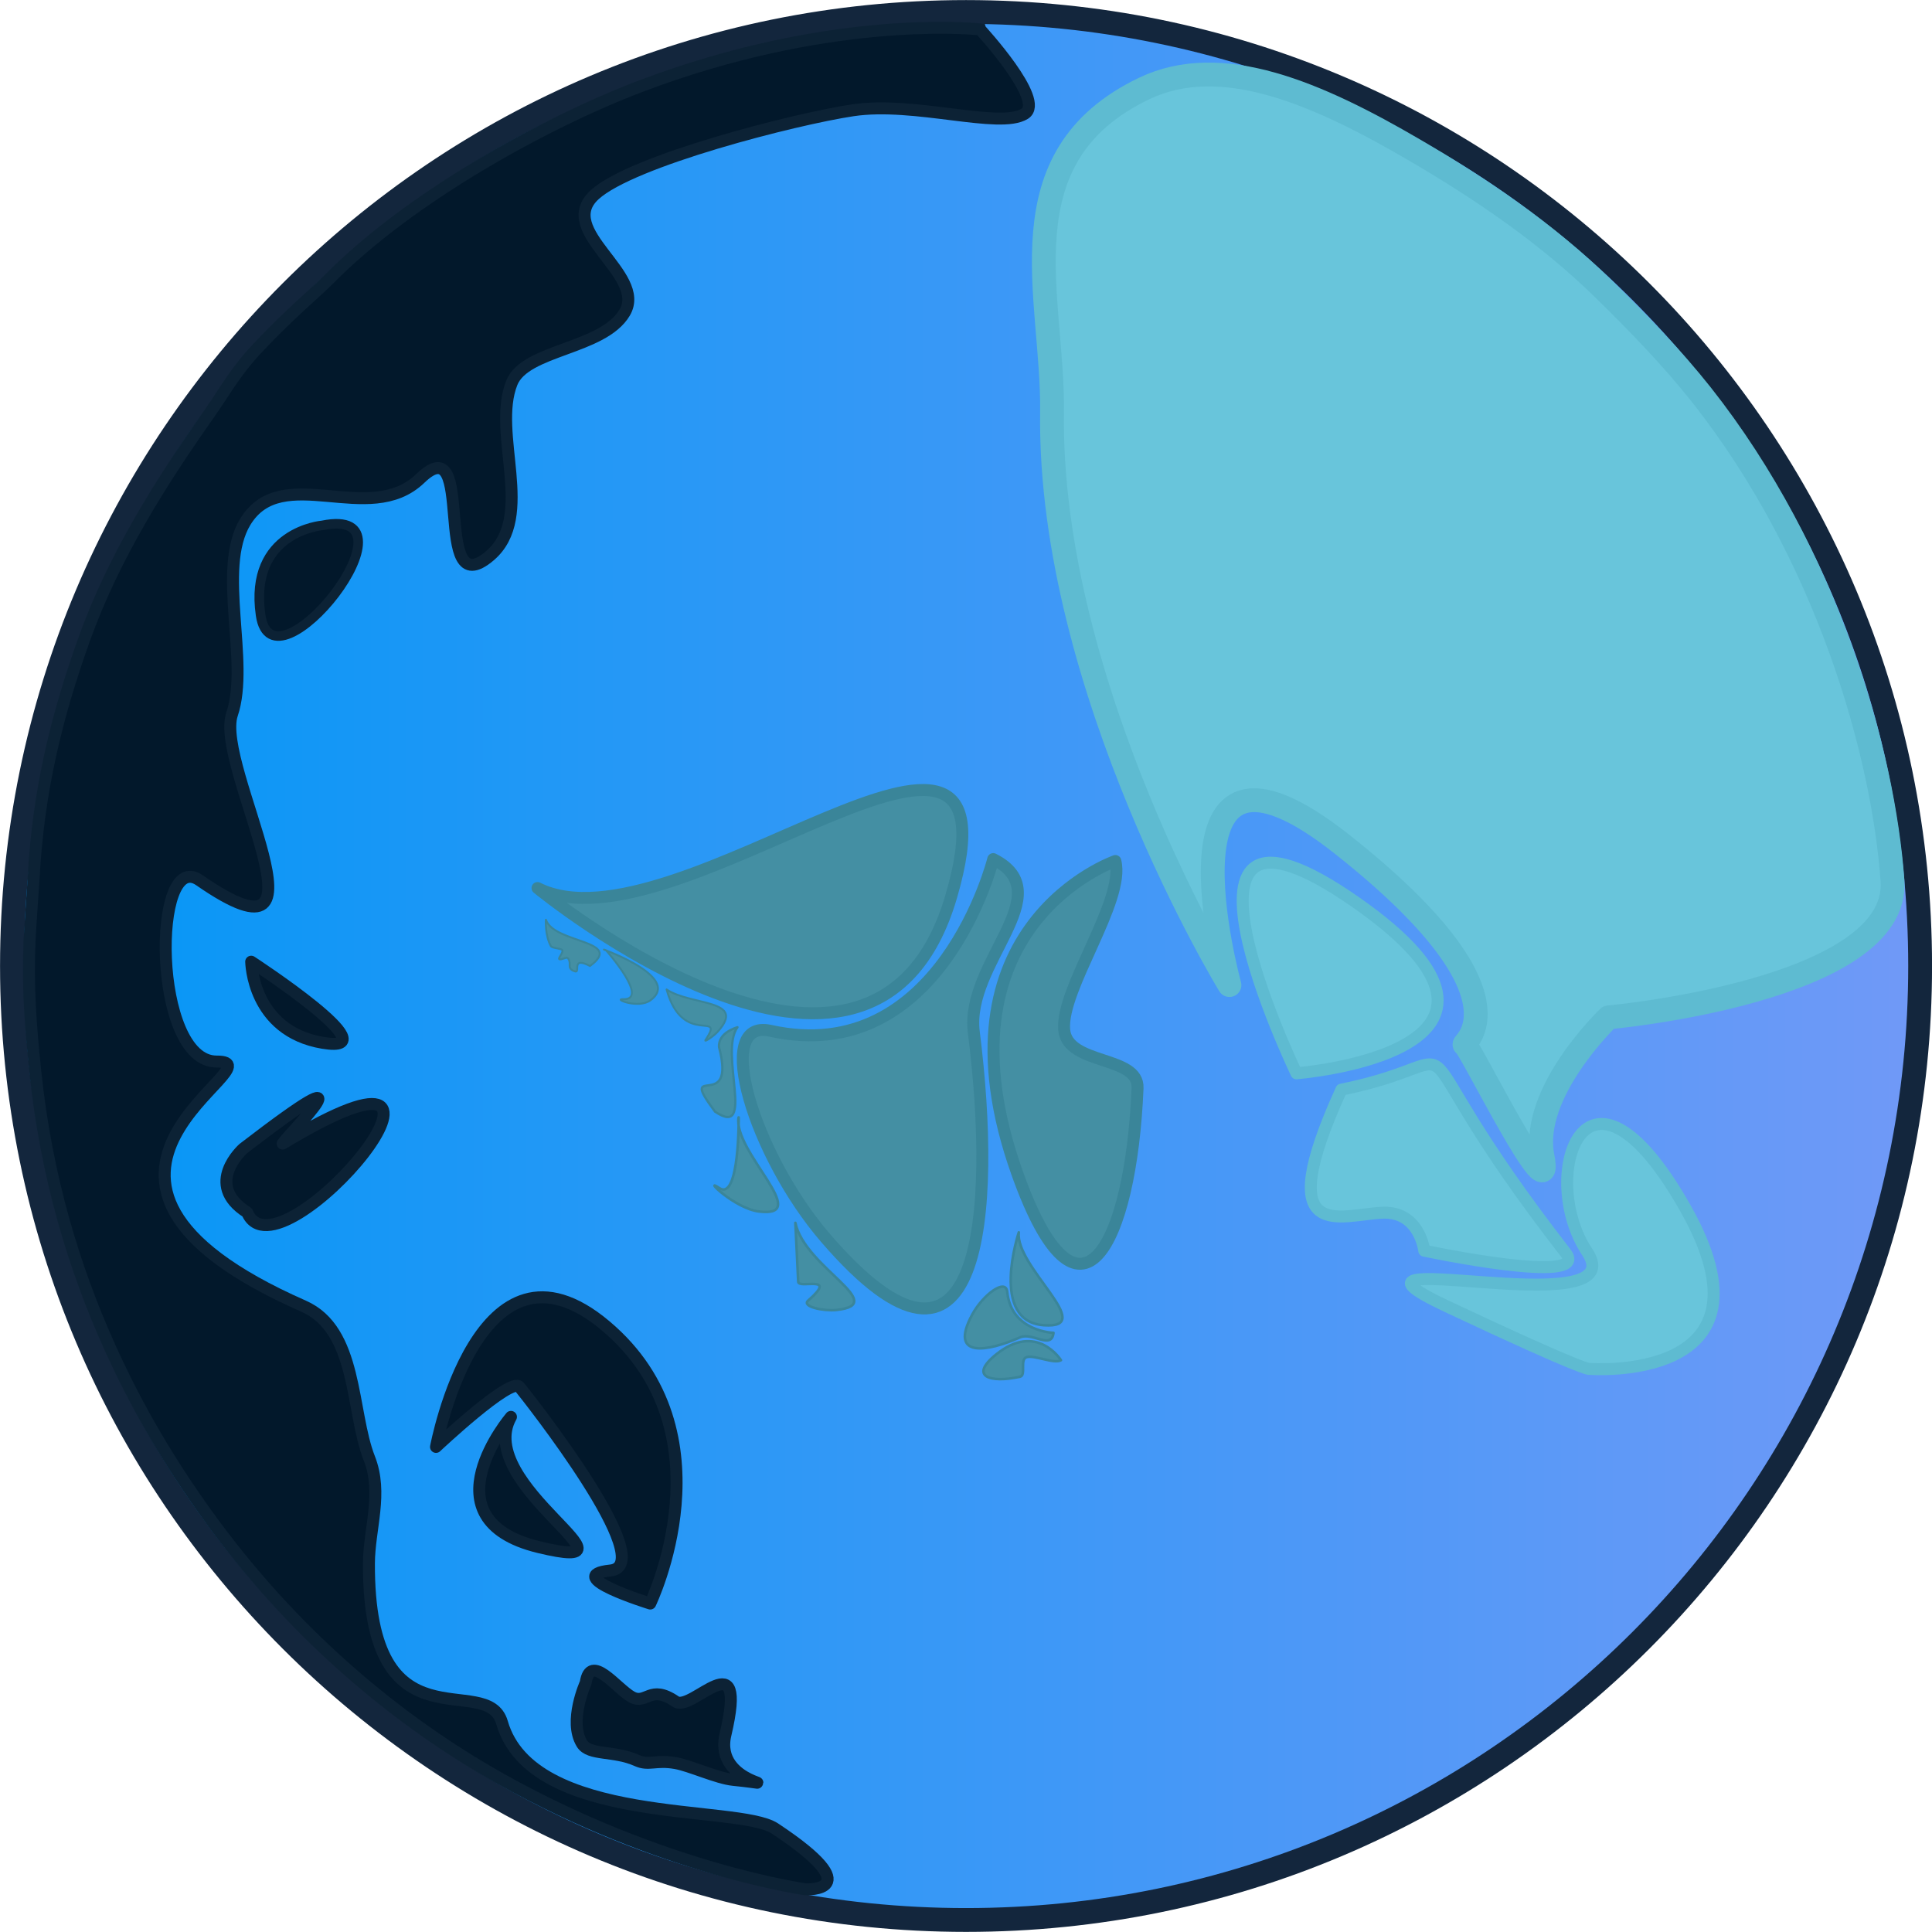
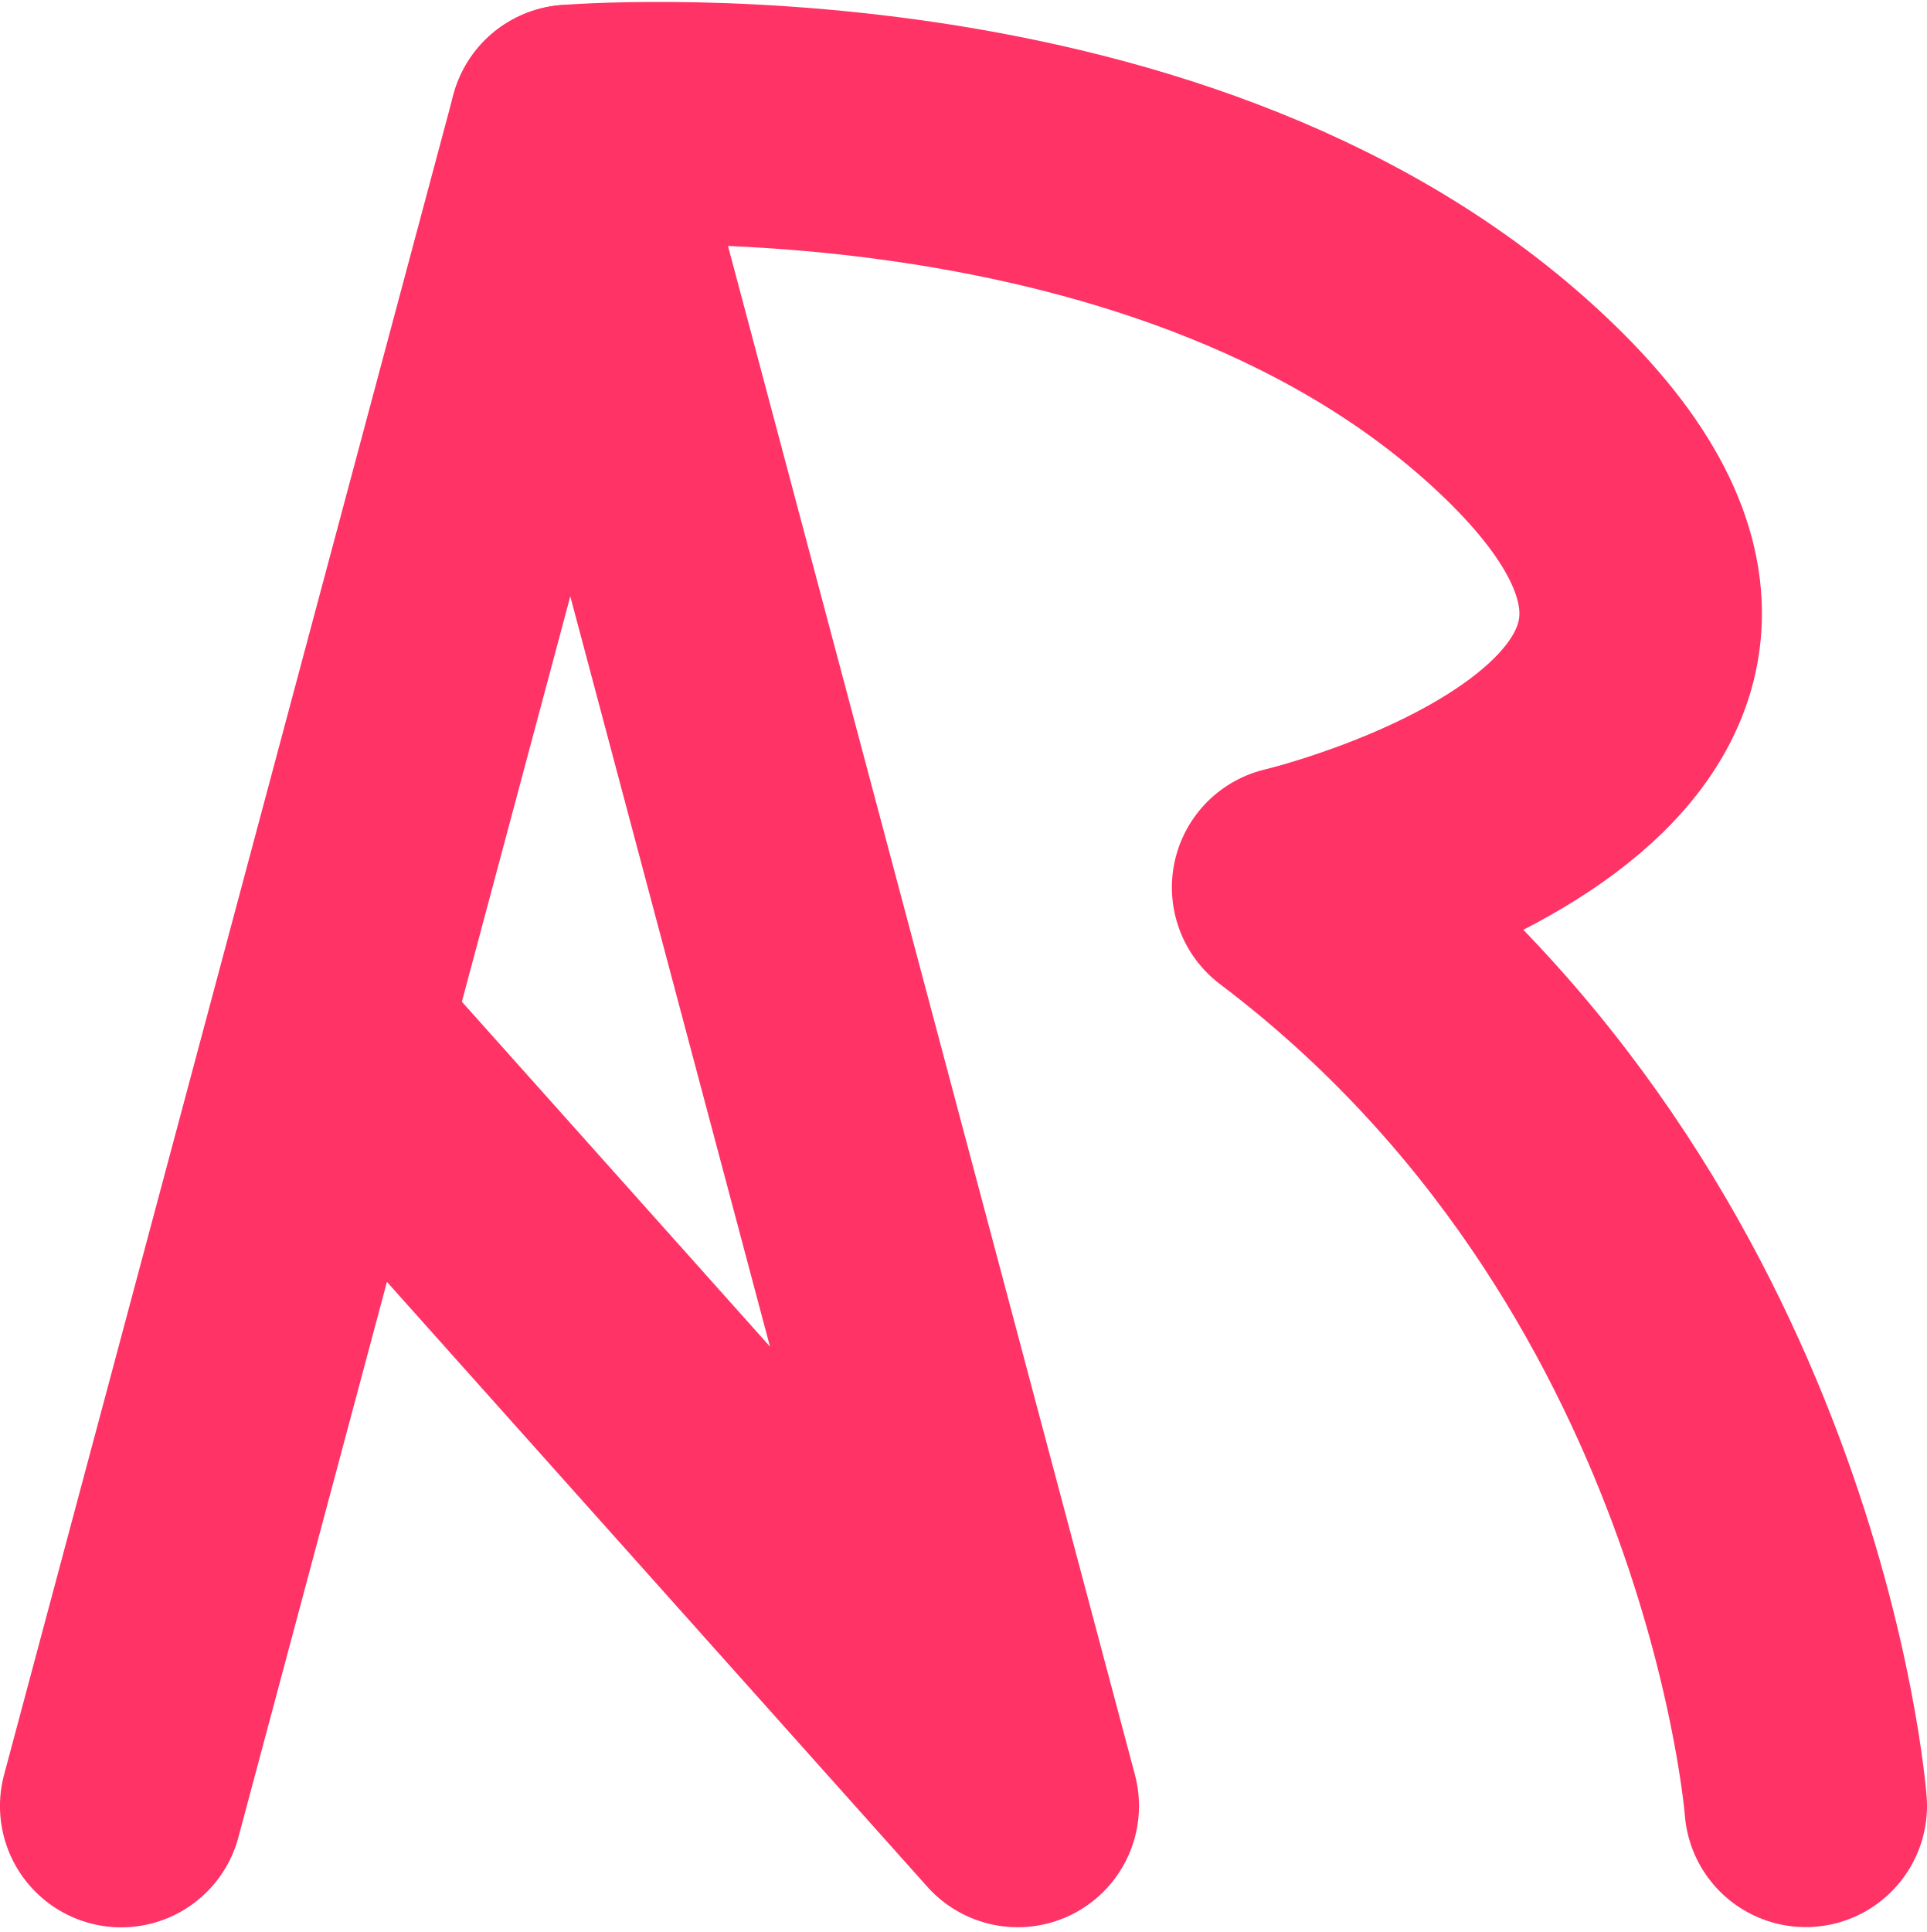
- <svg xmlns="http://www.w3.org/2000/svg" xmlns:xlink="http://www.w3.org/1999/xlink" width="80" height="80" viewBox="0 0 21.167 21.167" version="1.1" id="svg8">
-   <defs id="defs2">
-     <linearGradient id="linearGradient1043">
-       <stop style="stop-color:#0197f6;stop-opacity:1" offset="0" id="stop1039" />
-       <stop style="stop-color:#7199f7;stop-opacity:1" offset="1" id="stop1041" />
-     </linearGradient>
-     <linearGradient xlink:href="#linearGradient1043" id="linearGradient1045" x1="2.073" y1="13.401" x2="23.504" y2="13.401" gradientUnits="userSpaceOnUse" gradientTransform="matrix(0.9877198,0,0,0.9876166,-2.047235,267.8897)" />
-   </defs>
-   <g id="layer2" transform="translate(0,-270.5417)" />
-   <g id="layer3" transform="translate(0,-270.5417)" />
-   <g id="layer4" transform="translate(0,-270.5417)" />
-   <g id="layer1" transform="translate(0,-270.5417)">
-     <ellipse style="fill:url(#linearGradient1045);fill-opacity:1;stroke:#13263d;stroke-width:0.261;stroke-miterlimit:4;stroke-dasharray:none;stroke-dashoffset:0;stroke-opacity:1" id="path10" cx="10.584" cy="281.125" rx="10.453" ry="10.452" />
-     <path style="fill:#448fa3;fill-opacity:1;stroke:#3a8599;stroke-width:0.131;stroke-linecap:butt;stroke-linejoin:round;stroke-miterlimit:4;stroke-dasharray:none;stroke-opacity:1" d="m 10.882,279.954 c 0,0 -0.573,2.295 -2.442,1.881 -0.642,-0.142 -0.176,1.364 0.604,2.269 1.722,2 1.873,-0.288 1.625,-2.254 -0.096,-0.764 0.962,-1.519 0.213,-1.896 z" id="path820" />
-     <path style="fill:#448fa3;fill-opacity:1;stroke:#3a8599;stroke-width:0.131;stroke-linecap:butt;stroke-linejoin:round;stroke-miterlimit:4;stroke-dasharray:none;stroke-opacity:1" d="m 12.22,279.975 c 0,0 -2.047,0.706 -1.072,3.43 0.673,1.88 1.244,0.781 1.315,-0.942 0.015,-0.362 -0.771,-0.246 -0.804,-0.641 -0.037,-0.45 0.671,-1.414 0.561,-1.846 z" id="path822" />
-     <path style="fill:#02182b;fill-opacity:1;stroke:#0c2235;stroke-width:0.131;stroke-linecap:butt;stroke-linejoin:miter;stroke-miterlimit:4;stroke-dasharray:none;stroke-opacity:1" d="m 10.741,270.867 c 0,0 0.717,0.778 0.486,0.921 -0.277,0.172 -1.205,-0.14 -1.884,-0.038 -0.637,0.096 -2.42,0.552 -2.828,0.925 -0.435,0.399 0.577,0.871 0.329,1.291 -0.239,0.405 -1.089,0.4 -1.237,0.77 -0.222,0.558 0.262,1.463 -0.238,1.893 -0.658,0.565 -0.138,-1.448 -0.765,-0.845 -0.561,0.54 -1.512,-0.189 -1.917,0.475 -0.315,0.518 0.05,1.532 -0.145,2.108 -0.196,0.578 1.219,2.912 -0.356,1.819 -0.523,-0.363 -0.521,1.99 0.188,1.986 0.749,-0.004 -2.273,1.26 0.952,2.68 0.595,0.262 0.517,1.151 0.72,1.667 0.151,0.384 -0.002,0.77 -0.004,1.151 -0.008,2.089 1.292,1.167 1.458,1.744 0.328,1.139 2.583,0.892 2.989,1.16 1.063,0.704 0.336,0.667 0.336,0.667 0,0 -1.575,-0.218 -3.346,-1.214 -1.097,-0.618 -2.254,-1.56 -3.216,-2.899 -0.395,-0.551 -0.75,-1.139 -1.059,-1.825 -0.389,-0.86 -0.697,-1.864 -0.818,-3.027 -0.052,-0.505 -0.084,-0.927 -0.062,-1.434 0.006,-0.131 0.043,-0.657 0.043,-0.657 0.05,-0.988 0.26,-1.811 0.551,-2.628 0.327,-0.919 0.858,-1.75 1.373,-2.481 0.179,-0.254 0.282,-0.458 0.543,-0.734 0.357,-0.377 0.636,-0.605 0.767,-0.738 0.883,-0.897 2.365,-1.718 3.416,-2.117 2.023,-0.768 3.57,-0.639 3.723,-0.623 z" id="path824" />
-     <path style="fill:#448fa3;fill-opacity:1;stroke:#3a8599;stroke-width:0.131;stroke-linecap:butt;stroke-linejoin:round;stroke-miterlimit:4;stroke-dasharray:none;stroke-opacity:1" d="m 5.889,280.271 c 0,0 3.674,3.024 4.532,0.094 0.858,-2.929 -3.023,0.668 -4.532,-0.094 z" id="path826" />
-     <path style="fill:#68c5db;fill-opacity:1;stroke:#5ebbd1;stroke-width:0.131;stroke-linecap:butt;stroke-linejoin:round;stroke-miterlimit:4;stroke-dasharray:none;stroke-opacity:1" d="m 14.204,282.301 c 0,0 2.993,-0.237 0.652,-1.873 -2.341,-1.636 -0.652,1.873 -0.652,1.873 z" id="path830" />
-     <path style="fill:#02182b;fill-opacity:1;stroke:#0c2235;stroke-width:0.105;stroke-linecap:butt;stroke-linejoin:round;stroke-miterlimit:4;stroke-dasharray:none;stroke-opacity:1" d="m 3.531,276.298 c 0,0 -0.808,0.066 -0.676,0.982 0.132,0.916 1.815,-1.213 0.676,-0.982 z" id="path832" />
-     <path style="fill:#02182b;fill-opacity:1;stroke:#0c2235;stroke-width:0.131;stroke-linecap:butt;stroke-linejoin:round;stroke-miterlimit:4;stroke-dasharray:none;stroke-opacity:1" d="m 2.752,281.078 c 0,0 0.009,0.76 0.786,0.889 0.777,0.13 -0.786,-0.889 -0.786,-0.889 z" id="path834" />
-     <path style="fill:#02182b;fill-opacity:1;stroke:#0c2235;stroke-width:0.131;stroke-linecap:round;stroke-linejoin:round;stroke-miterlimit:4;stroke-dasharray:none;stroke-opacity:1" d="m 2.666,283.125 c 0,0 -0.444,0.392 0.042,0.7 0.342,0.816 2.932,-2.292 0.389,-0.754 0.064,-0.103 1.076,-1.105 -0.431,0.054 z" id="path836" />
-     <path style="fill:#02182b;fill-opacity:1;stroke:#0c2235;stroke-width:0.131;stroke-linecap:butt;stroke-linejoin:round;stroke-miterlimit:4;stroke-dasharray:none;stroke-opacity:1" d="m 5.598,286.065 c 0,0 -0.957,1.122 0.305,1.427 1.262,0.305 -0.726,-0.676 -0.305,-1.427 z" id="path838" />
-     <path style="fill:#02182b;fill-opacity:1;stroke:#0c2235;stroke-width:0.131;stroke-linecap:butt;stroke-linejoin:round;stroke-miterlimit:4;stroke-dasharray:none;stroke-opacity:1" d="m 6.417,288.978 c 0,0 -0.192,0.422 -0.041,0.667 0.081,0.132 0.35,0.072 0.602,0.185 0.131,0.059 0.206,-0.01 0.422,0.028 0.162,0.028 0.455,0.166 0.634,0.184 0.696,0.07 -0.219,0.07 -0.086,-0.495 0.251,-1.065 -0.365,-0.239 -0.546,-0.363 -0.281,-0.193 -0.318,0.038 -0.48,-0.05 -0.166,-0.091 -0.454,-0.493 -0.505,-0.156 z" id="path840" />
-     <path style="fill:#68c5db;fill-opacity:1;stroke:#5ebbd1;stroke-width:0.131;stroke-linecap:butt;stroke-linejoin:round;stroke-miterlimit:4;stroke-dasharray:none;stroke-opacity:1" d="m 15.604,284.244 c 0,0 1.832,0.389 1.55,0.025 -2.047,-2.639 -0.805,-2.124 -2.458,-1.789 -0.785,1.725 -0.005,1.363 0.457,1.348 0.402,-0.013 0.451,0.416 0.451,0.416 z" id="path830-6" />
-     <path style="fill:#68c5db;fill-opacity:1;stroke:#5ebbd1;stroke-width:0.131;stroke-linecap:butt;stroke-linejoin:round;stroke-miterlimit:4;stroke-dasharray:none;stroke-opacity:1" d="m 17.411,285.539 c 0,0 2.148,0.17 1.052,-1.764 -1.096,-1.934 -1.622,-0.342 -1.074,0.483 0.548,0.825 -3.099,-0.14 -1.542,0.594 1.557,0.733 1.565,0.687 1.565,0.687 z" id="path872" />
-     <path style="fill:#68c5db;fill-opacity:1;stroke:#5ebbd1;stroke-width:0.261;stroke-linecap:butt;stroke-linejoin:round;stroke-miterlimit:4;stroke-dasharray:none;stroke-opacity:1" d="m 17.623,281.688 c 0,0 -0.863,0.824 -0.723,1.524 0.14,0.7 -0.807,-1.226 -0.853,-1.226 -0.047,0 0.783,-0.512 -1.34,-2.192 -2.123,-1.68 -1.237,1.54 -1.237,1.54 0,0 -1.984,-3.249 -1.944,-6.278 0.017,-1.261 -0.56,-2.793 1.01,-3.545 0.847,-0.405 1.9,0.054 2.961,0.674 0.71,0.415 1.439,0.902 2.078,1.528 0.369,0.361 0.744,0.748 1.065,1.153 1.389,1.758 1.996,3.941 2.094,5.324 0.085,1.21 -3.11,1.498 -3.11,1.498 z" id="path882" />
-     <path style="fill:#02182b;fill-opacity:1;stroke:#0c2235;stroke-width:0.131;stroke-linecap:butt;stroke-linejoin:round;stroke-miterlimit:4;stroke-dasharray:none;stroke-opacity:1" d="m 4.777,286.394 c 0,0 0.821,-0.773 0.914,-0.658 0.093,0.114 1.548,1.955 0.997,2.012 -0.551,0.057 0.436,0.362 0.436,0.362 0,0 0.904,-1.869 -0.488,-3.042 -1.392,-1.173 -1.859,1.326 -1.859,1.326 z" id="path903" />
-     <path style="fill:#448fa3;fill-opacity:1;stroke:#3a8599;stroke-width:0.028;stroke-linecap:butt;stroke-linejoin:round;stroke-miterlimit:4;stroke-dasharray:none;stroke-opacity:1" d="m 11.542,285.144 c 0,0 -0.464,-0.011 -0.507,-0.45 -0.015,-0.151 -0.265,0.03 -0.384,0.251 -0.262,0.487 0.174,0.404 0.524,0.249 0.136,-0.06 0.345,0.138 0.367,-0.049 z" id="path820-7" />
-     <path style="fill:#448fa3;fill-opacity:1;stroke:#3a8599;stroke-width:0.028;stroke-linecap:butt;stroke-linejoin:round;stroke-miterlimit:4;stroke-dasharray:none;stroke-opacity:1" d="m 11.624,285.444 c 0,0 -0.263,-0.422 -0.708,-0.065 -0.307,0.246 -0.065,0.318 0.26,0.246 0.068,-0.015 -0.004,-0.185 0.068,-0.213 0.081,-0.031 0.306,0.078 0.38,0.032 z" id="path822-5" />
-     <path style="fill:#448fa3;fill-opacity:1;stroke:#3a8599;stroke-width:0.028;stroke-linecap:butt;stroke-linejoin:round;stroke-miterlimit:4;stroke-dasharray:none;stroke-opacity:1" d="m 11.162,284.043 c 0,0 -0.326,0.976 0.274,1.018 0.601,0.043 -0.319,-0.642 -0.274,-1.018 z" id="path826-3" />
-     <path style="fill:#448fa3;fill-opacity:1;stroke:#3a8599;stroke-width:0.028;stroke-linecap:butt;stroke-linejoin:round;stroke-miterlimit:4;stroke-dasharray:none;stroke-opacity:1" d="m 8.714,283.939 0.031,0.646 c 0.004,0.082 0.443,-0.086 0.11,0.205 -0.077,0.067 0.168,0.118 0.306,0.104 0.599,-0.062 -0.344,-0.463 -0.447,-0.955 z" id="path826-3-5" />
-     <path style="fill:#448fa3;fill-opacity:1;stroke:#3a8599;stroke-width:0.028;stroke-linecap:butt;stroke-linejoin:round;stroke-miterlimit:4;stroke-dasharray:none;stroke-opacity:1" d="m 8.093,282.784 c 0,0 0.01,0.925 -0.214,0.773 -0.185,-0.126 0.167,0.225 0.437,0.258 0.598,0.072 -0.287,-0.657 -0.224,-1.031 z" id="path826-3-5-6" />
-     <path style="fill:#448fa3;fill-opacity:1;stroke:#3a8599;stroke-width:0.025;stroke-linecap:butt;stroke-linejoin:round;stroke-miterlimit:4;stroke-dasharray:none;stroke-opacity:1" d="m 8.08,281.796 c 0,0 -0.218,0.057 -0.202,0.22 0.194,0.738 -0.47,0.135 -0.044,0.705 0.45,0.303 0.041,-0.649 0.246,-0.925 z" id="path826-3-5-6-2" />
-     <path style="fill:#448fa3;fill-opacity:1;stroke:#3a8599;stroke-width:0.021;stroke-linecap:butt;stroke-linejoin:round;stroke-miterlimit:4;stroke-dasharray:none;stroke-opacity:1" d="m 7.303,281.382 c 0.178,0.643 0.645,0.218 0.428,0.552 -0.026,0.036 0.088,-0.039 0.134,-0.091 0.319,-0.357 -0.291,-0.279 -0.562,-0.461 z" id="path826-3-5-6-2-9" />
-     <path style="fill:#448fa3;fill-opacity:1;stroke:#3a8599;stroke-width:0.021;stroke-linecap:butt;stroke-linejoin:round;stroke-miterlimit:4;stroke-dasharray:none;stroke-opacity:1" d="m 6.64,280.953 c 0,0 0.486,0.548 0.184,0.536 -0.107,-0.004 0.17,0.108 0.302,0.012 0.378,-0.274 -0.678,-0.611 -0.486,-0.548 z" id="path826-3-5-6-2-9-1" />
-     <path style="fill:#448fa3;fill-opacity:1;stroke:#3a8599;stroke-width:0.021;stroke-linecap:butt;stroke-linejoin:round;stroke-miterlimit:4;stroke-dasharray:none;stroke-opacity:1" d="m 5.98,280.619 c 0,0 -0.01,0.169 0.055,0.288 0.014,0.025 0.114,0.024 0.126,0.045 0.012,0.031 -0.058,0.096 -0.029,0.1 0.029,0.004 0.074,-0.028 0.089,-0.013 0.034,0.037 0.012,0.082 0.025,0.108 0.015,0.031 0.062,0.039 0.062,0.039 0.046,-2.2e-4 -0.047,-0.166 0.156,-0.061 0.386,-0.283 -0.395,-0.245 -0.483,-0.507 z" id="path826-3-5-6-2-9-1-2" />
+ <svg xmlns="http://www.w3.org/2000/svg" width="60.001" height="60.146" viewBox="0 0 15.875 15.914" version="1.1" id="svg1">
+   <defs id="defs1" />
+   <g id="layer1" transform="translate(-46.08256,-10.83436)">
+     <g id="g6" style="stroke:#ff3366;stroke-opacity:1">
+       <path style="fill:none;stroke:#ff3366;stroke-width:1.998;stroke-linecap:round;stroke-linejoin:round;stroke-opacity:1" d="M 47.081,25.711 50.783,11.872 54.467,25.71 48.783,19.349" id="path1" />
+       <path style="fill:none;stroke:#ff3366;stroke-width:1.998;stroke-linecap:round;stroke-dasharray:none;stroke-opacity:1;stroke-linejoin:round" d="m 50.783,11.872 c 0,0 5.043,-0.421 7.907,2.358 2.864,2.779 -1.954,3.914 -1.954,3.914 3.873,2.925 4.223,7.565 4.223,7.565" id="path2" />
+     </g>
  </g>
</svg>
